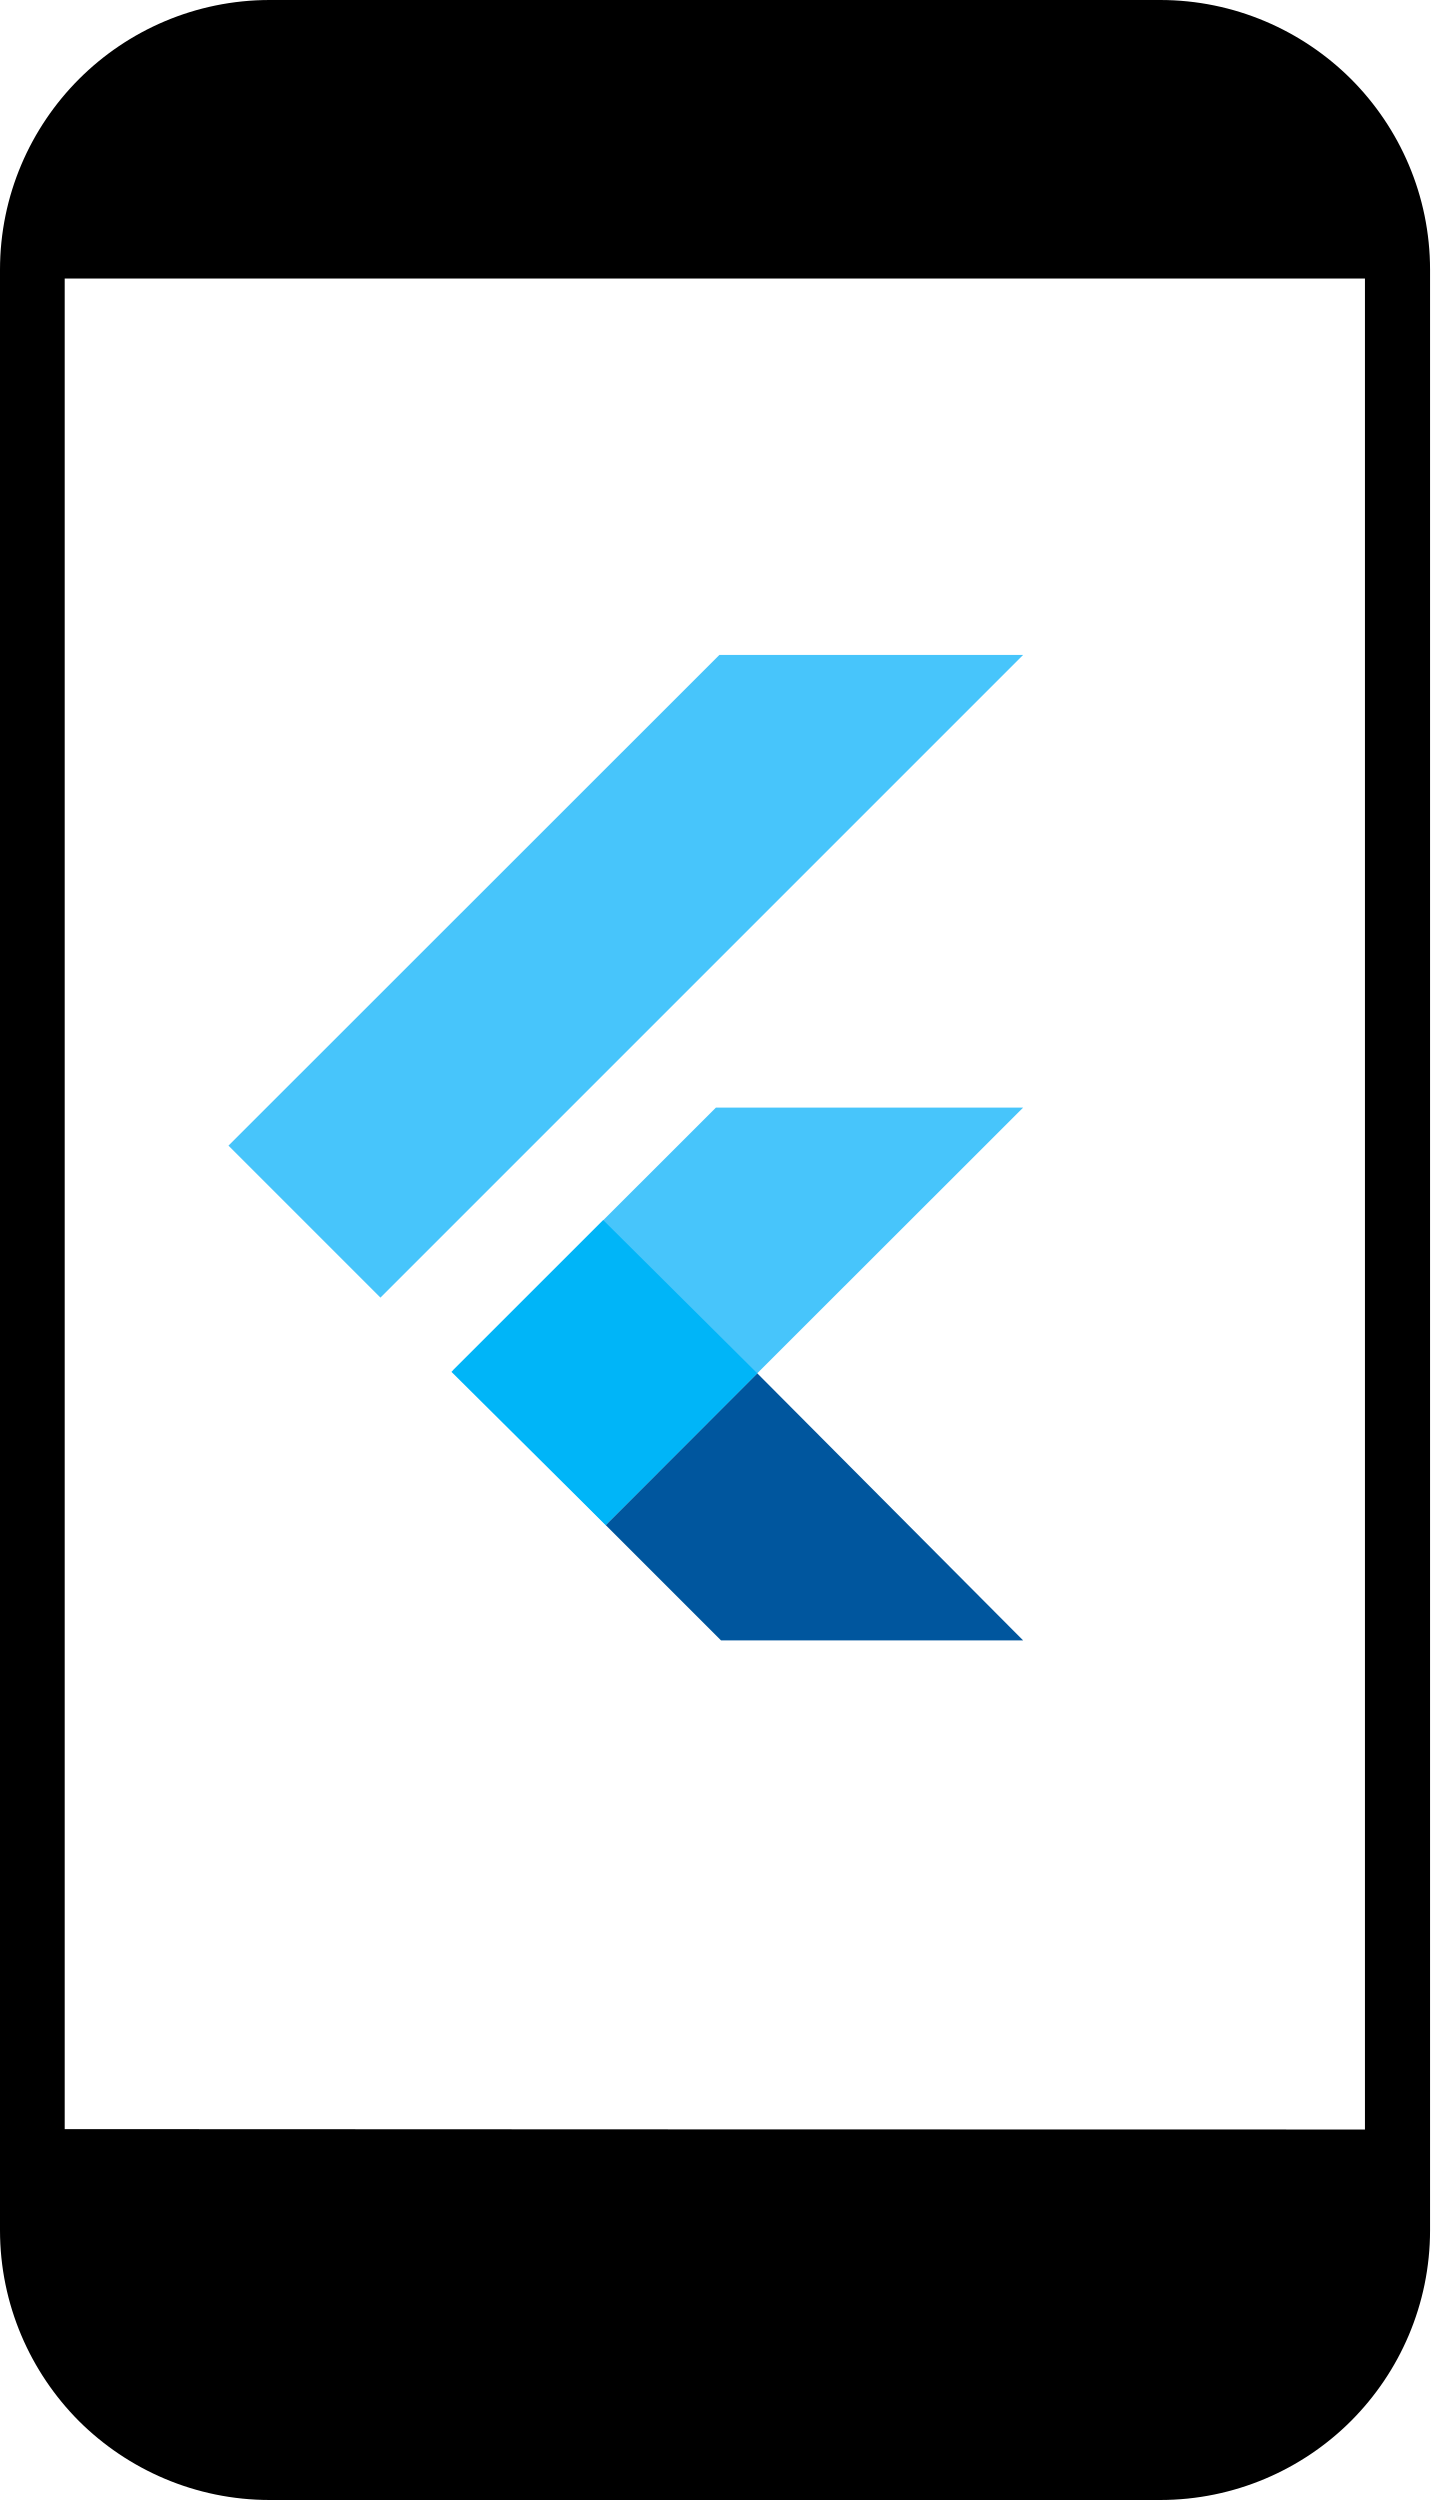
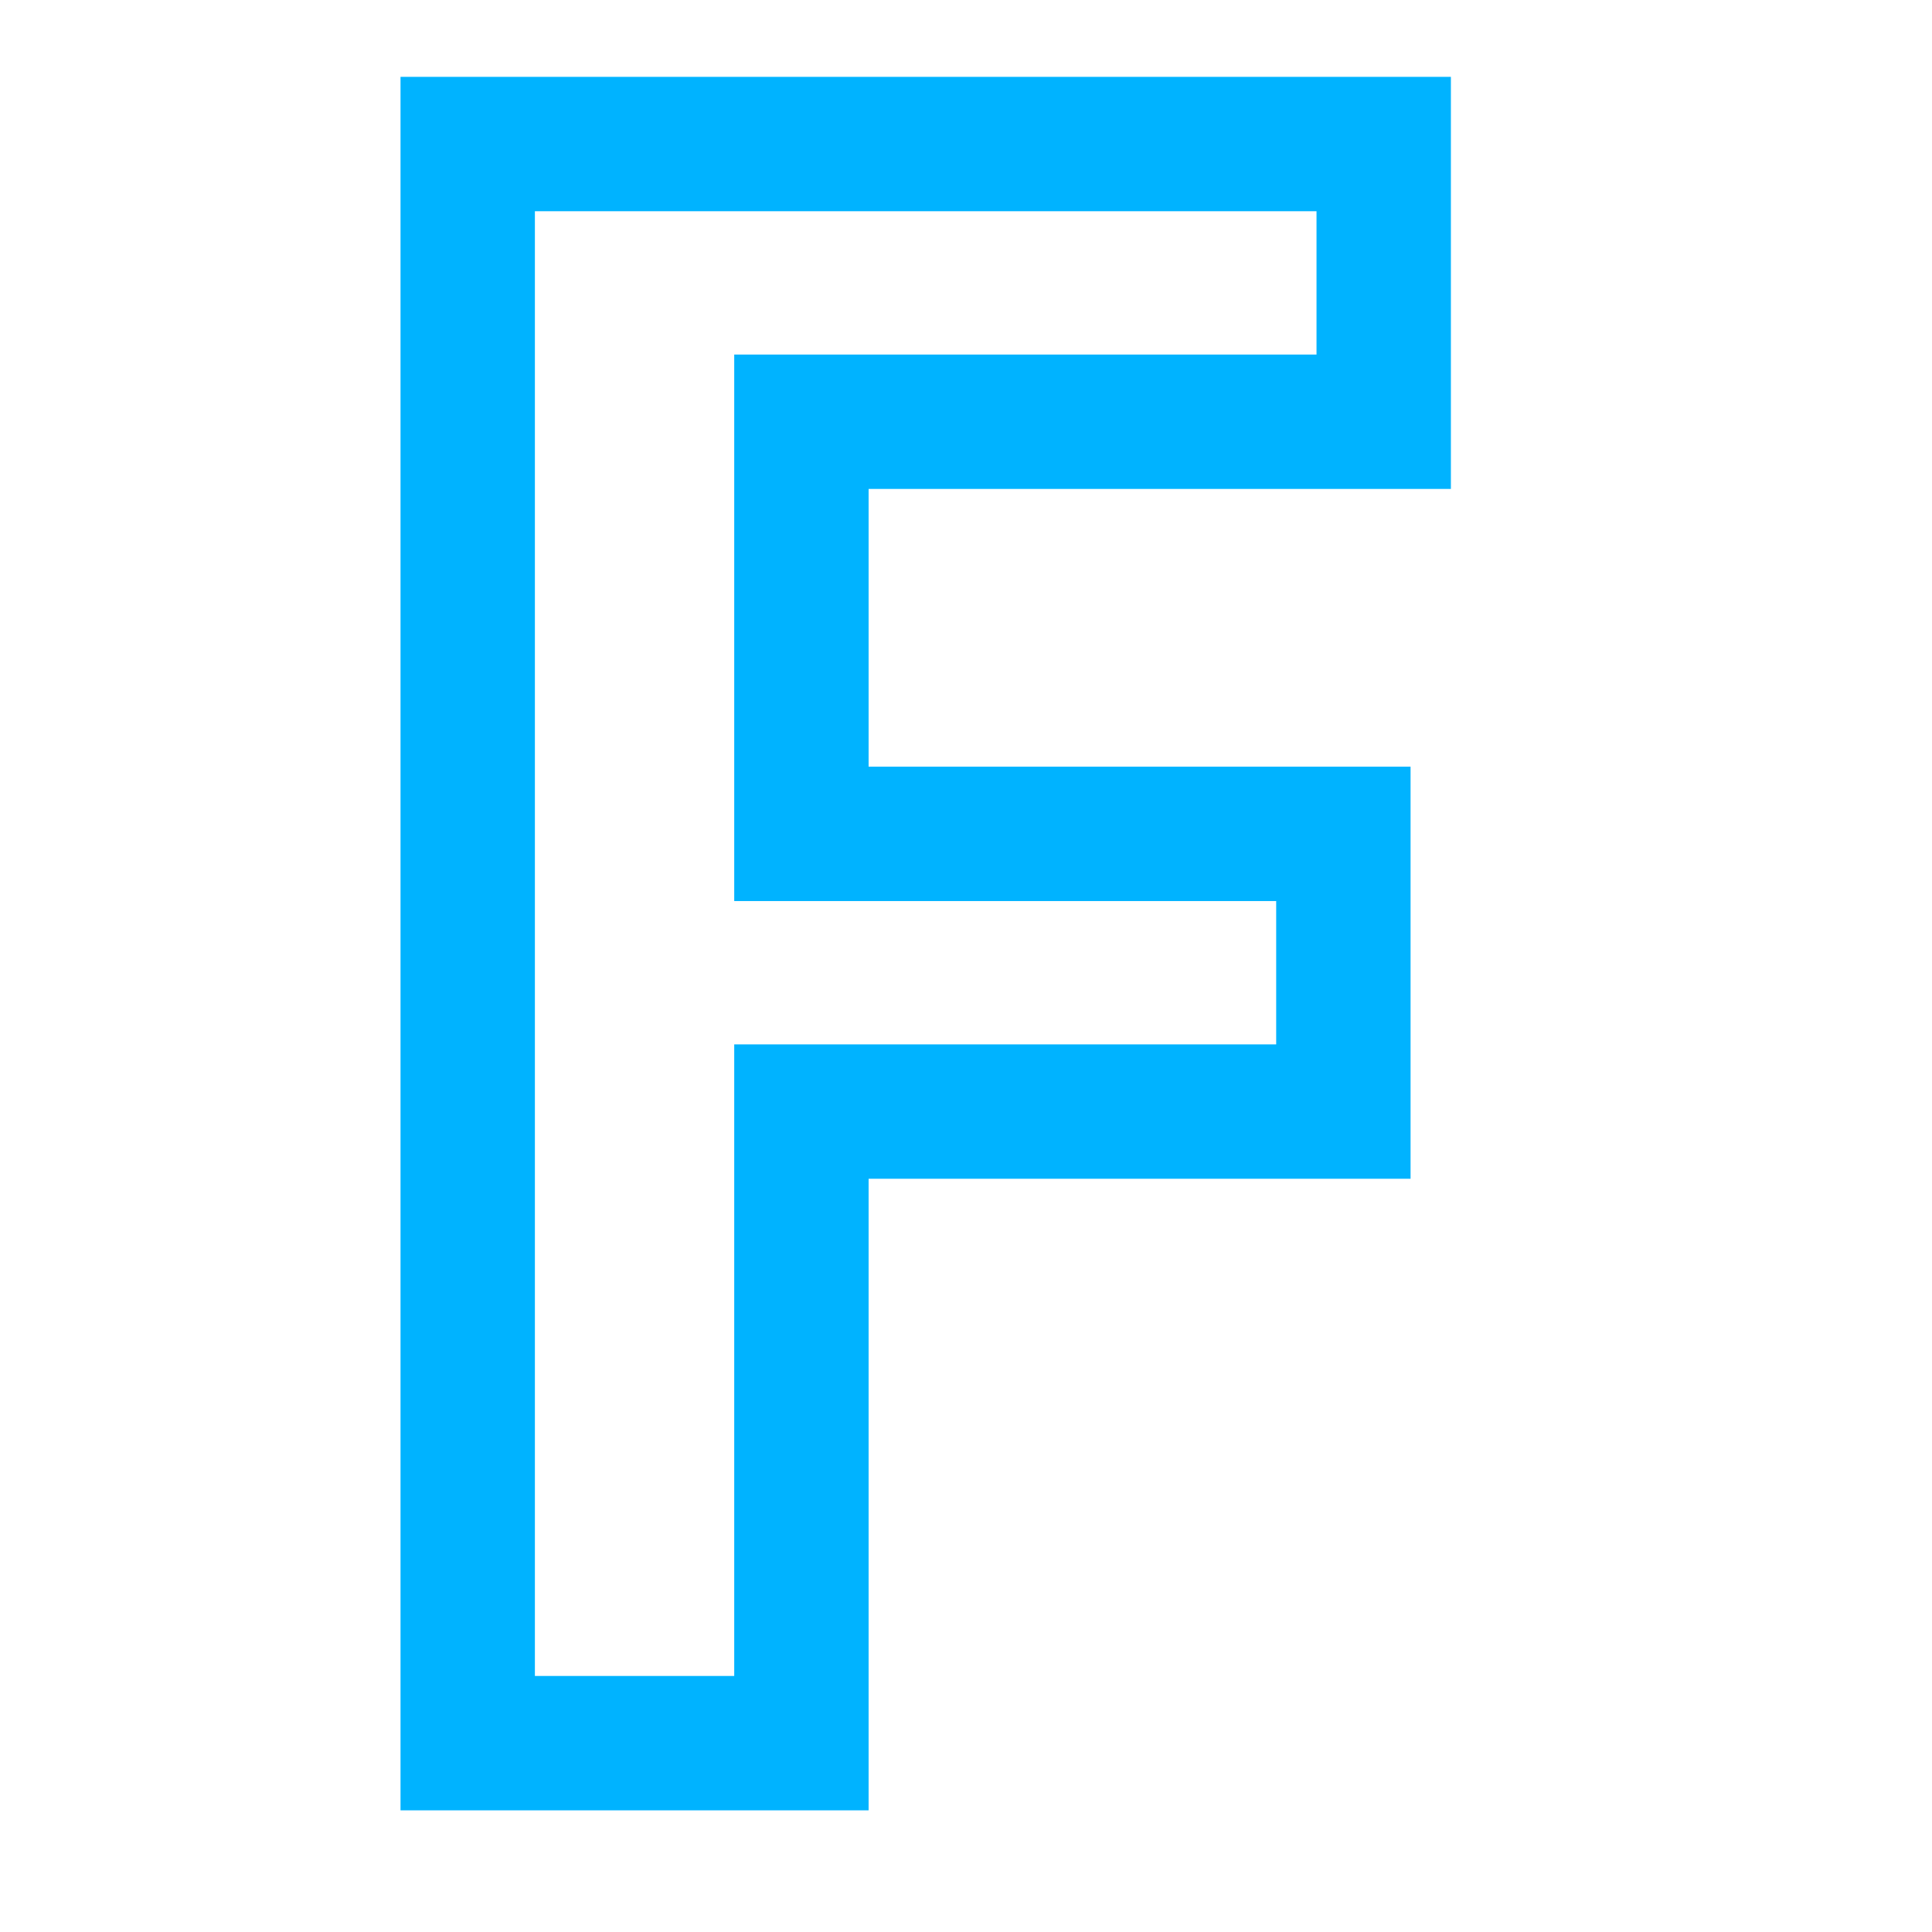
- <svg xmlns="http://www.w3.org/2000/svg" version="1.1" id="Layer_1" x="0px" y="0px" viewBox="0 0 70.29 122.88" style="enable-background:new 0 0 70.29 122.88" xml:space="preserve">
-   <style type="text/css">.st0{fill-rule:evenodd;clip-rule:evenodd;} .st1{fill-rule:evenodd;clip-rule:evenodd;fill:#47C5FB;} .st2{fill-rule:evenodd;clip-rule:evenodd;fill:#00569E;} .st3{fill-rule:evenodd;clip-rule:evenodd;fill:#00B5F8;}</style>
-   <g>
-     <path class="st0" d="M13.26,0h43.76C60.67,0,64,1.49,66.4,3.88c2.4,2.4,3.89,5.73,3.89,9.38v96.36c0,3.65-1.49,6.98-3.89,9.38 c-2.39,2.39-5.73,3.88-9.38,3.88H13.26c-3.65,0-6.98-1.49-9.38-3.88C1.49,116.6,0,113.27,0,109.62V13.26 c0-3.65,1.49-6.98,3.89-9.38C6.28,1.49,9.61,0,13.26,0L13.26,0L13.26,0L13.26,0z M67.09,104.67V13.69H3.18v90.96 C25.41,104.66,44.87,104.67,67.09,104.67L67.09,104.67L67.09,104.67z" />
-     <polygon class="st1" points="35.36,32.19 11.23,56.31 18.7,63.78 50.29,32.19 35.36,32.19" />
-     <polygon class="st1" points="35.19,54.44 22.27,67.35 29.77,74.96 37.22,67.5 50.29,54.44 35.19,54.44" />
-     <polygon class="st2" points="29.77,74.96 35.44,80.63 50.29,80.63 37.22,67.5 29.77,74.96" />
-     <polygon class="st3" points="22.19,67.43 29.65,59.97 37.22,67.5 29.77,74.96 22.19,67.43" />
+ <svg xmlns="http://www.w3.org/2000/svg" width="512" height="512" viewBox="0 0 512 512" version="1.1" id="svg5">
+   <defs id="defs2" />
+   <g id="layer1">
+     <text xml:space="preserve" style="font-weight:bold;font-size:593.53px;font-family:Cantarell;-inkscape-font-specification:'Cantarell Bold';fill:none;stroke:#00b3ff;stroke-width:35.612" x="70.522" y="461.955" id="text236">
+       <tspan id="tspan234" x="70.522" y="461.955" style="stroke-width:35.612">F</tspan>
+     </text>
  </g>
</svg>
